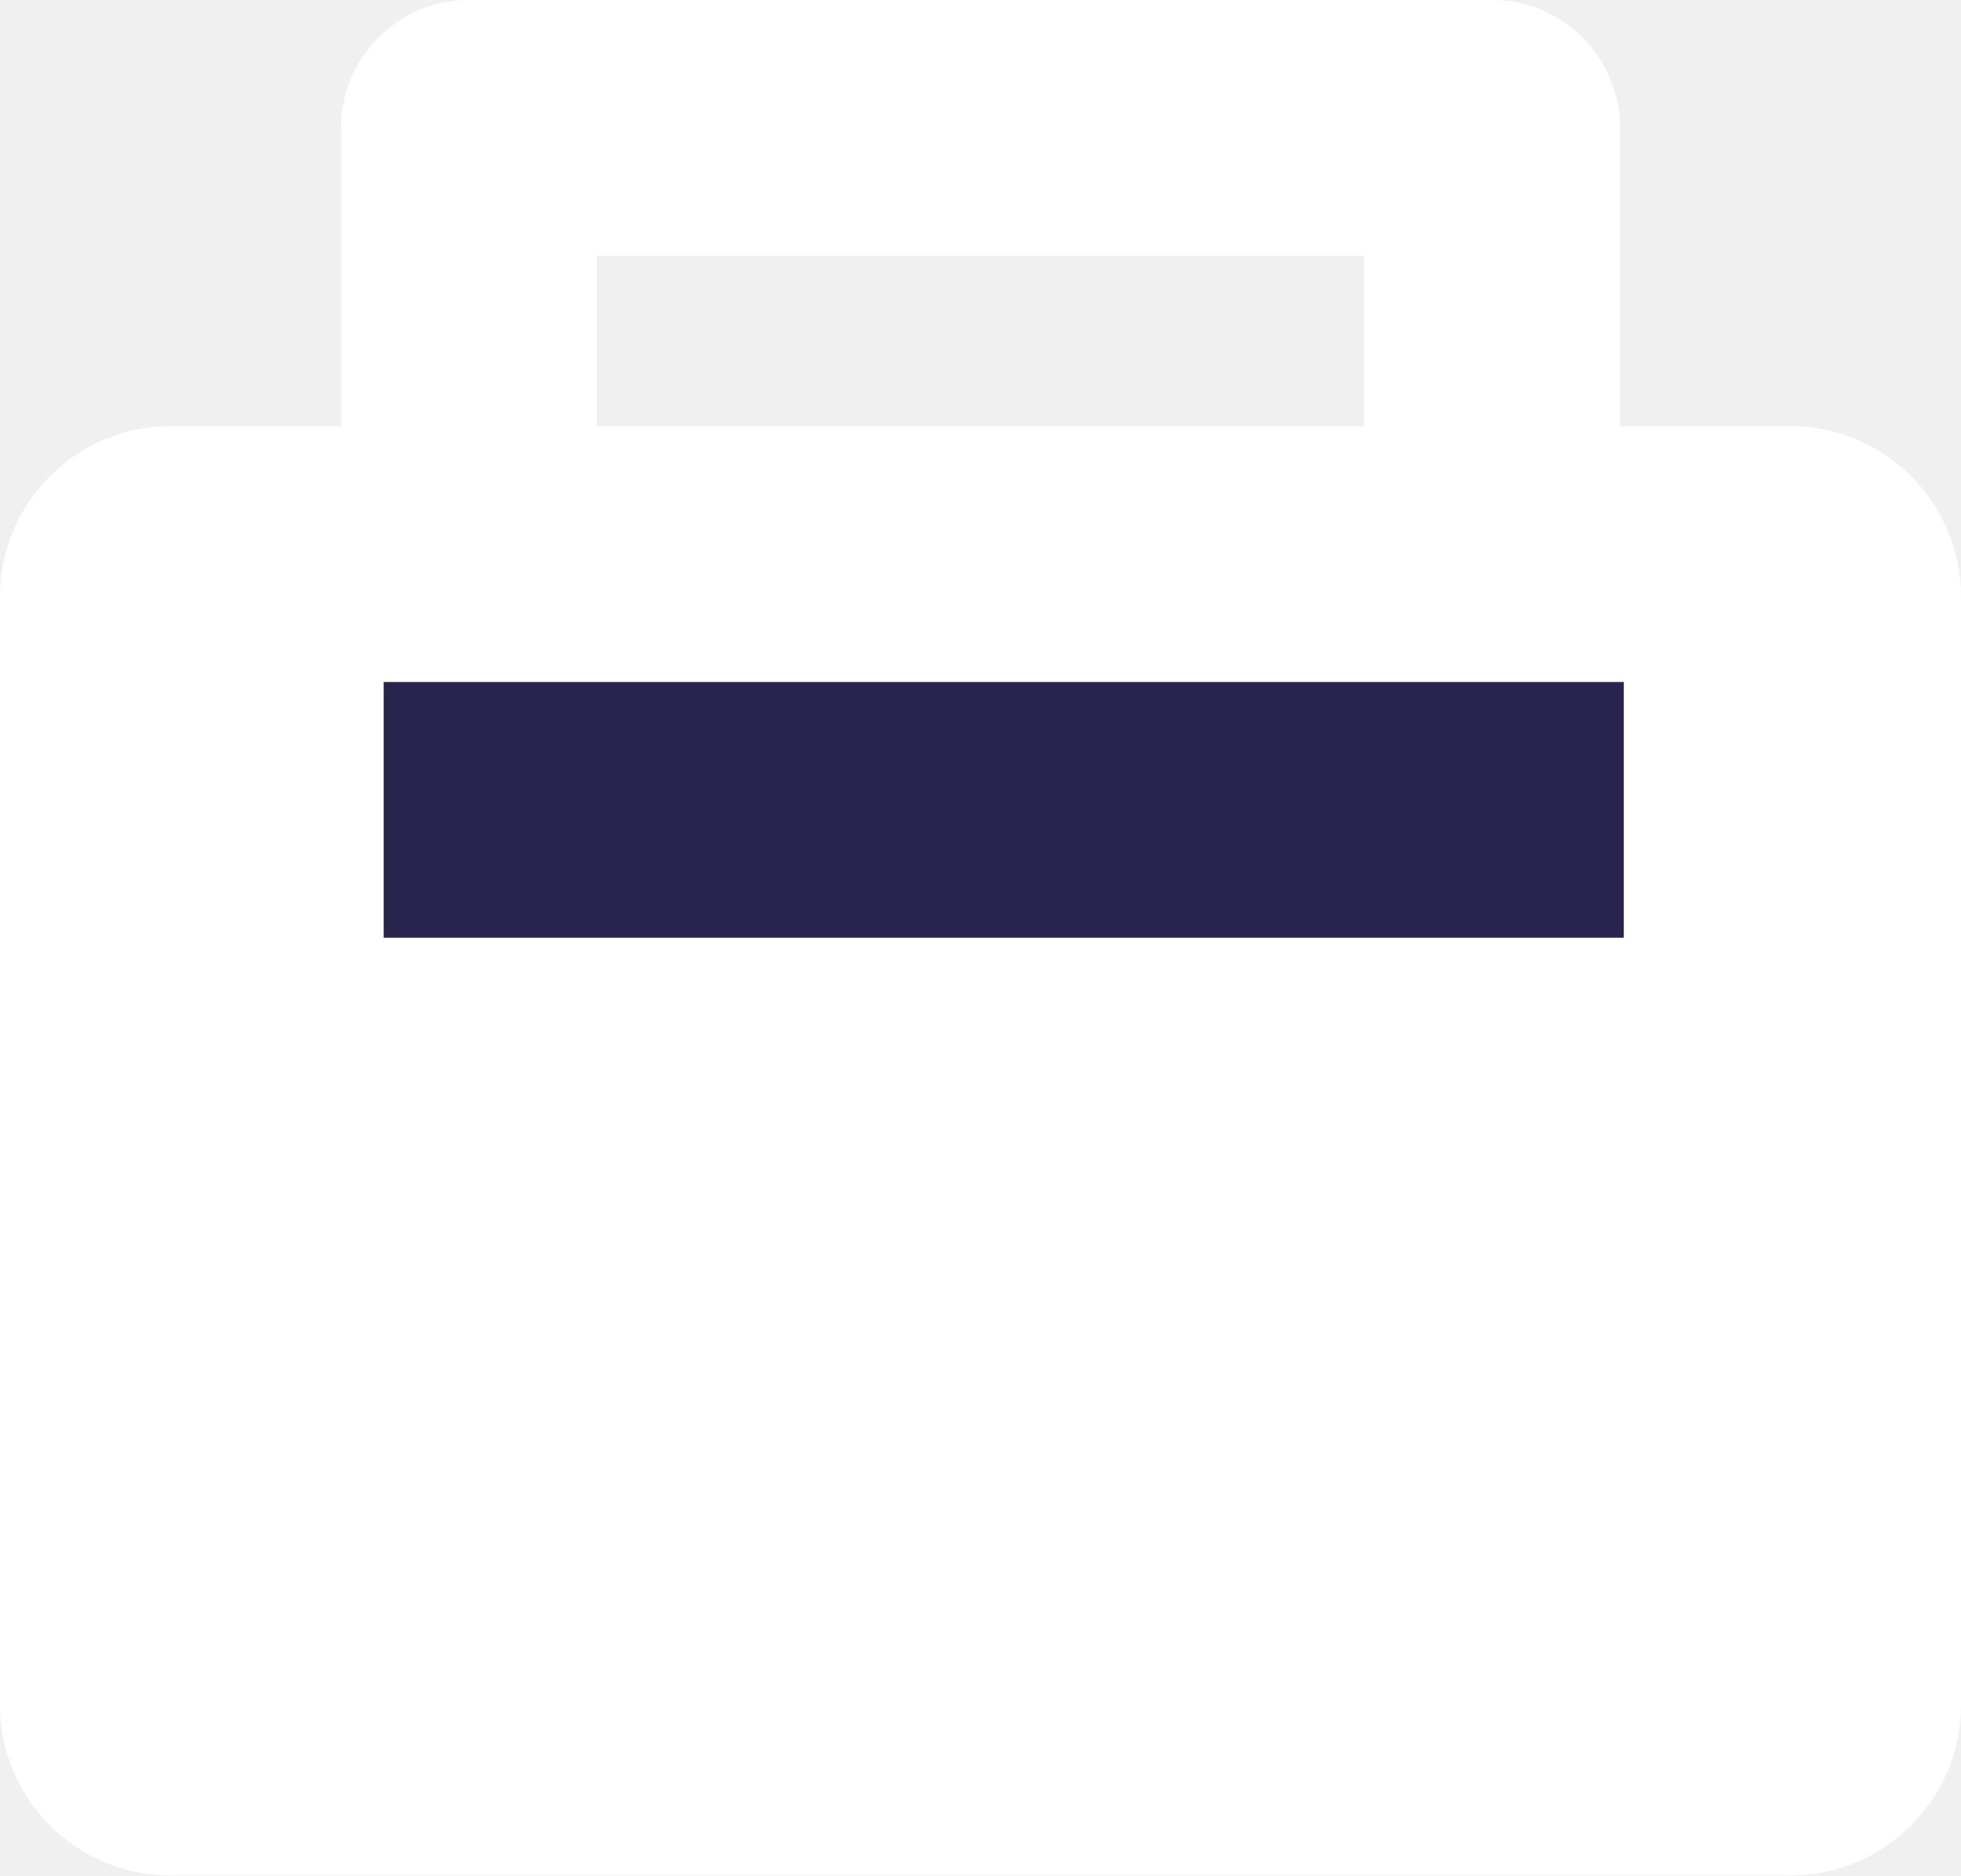
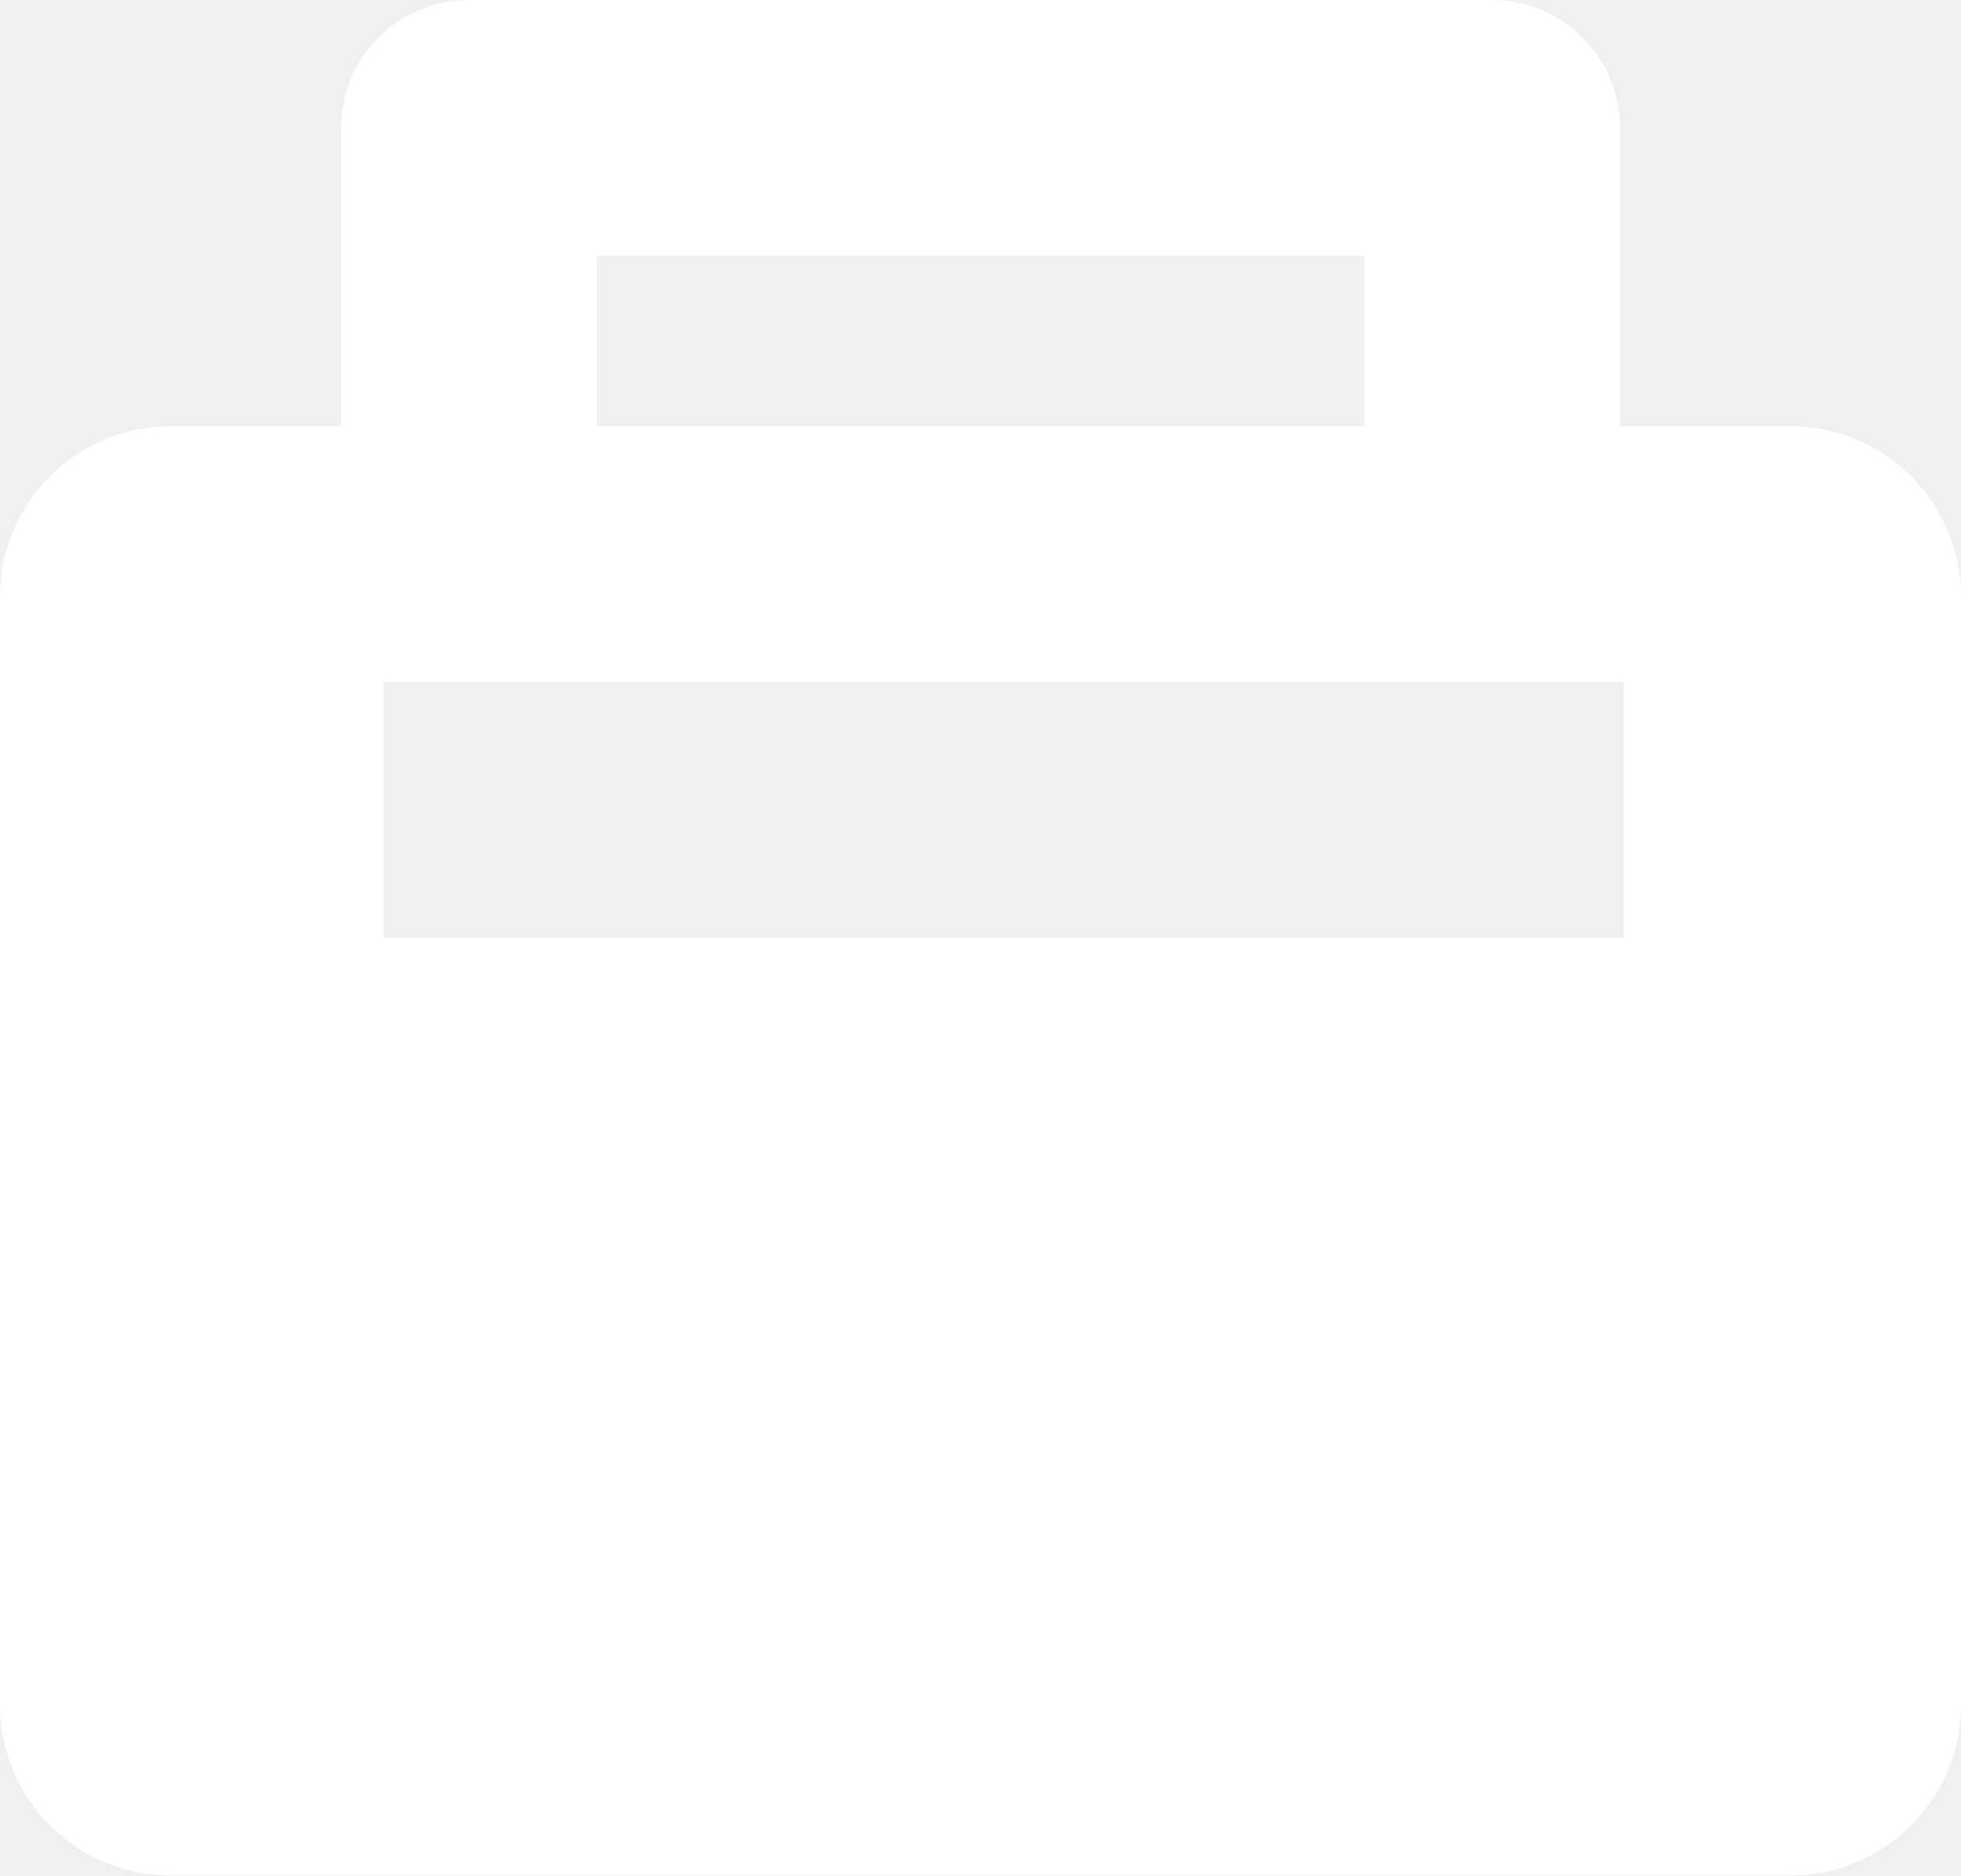
<svg xmlns="http://www.w3.org/2000/svg" version="1.1" id="Layer_1" x="0px" y="0px" width="23px" height="22px" viewBox="0 0 23 22" enable-background="new 0 0 23 22" xml:space="preserve">
  <g>
-     <path fill="#FFFFFF" d="M21,5h-2V1.5C19,0.671,18.328,0,17.5,0h-12C4.672,0,4,0.671,4,1.5V5H2C0.896,5,0,5.896,0,7v13   c0,1.104,0.896,2,2,2h19c1.104,0,2-0.896,2-2V7C23,5.896,22.104,5,21,5z M7,3h9v2H7V3z" />
-     <g id="Path-4">
-       <g>
-         <rect x="4.5" y="8" fill="#29244E" width="14.545" height="3" />
-       </g>
-     </g>
+     <rect x="7" y="3" fill="none" width="9" height="2" />
+     <path fill="#FFFFFF" d="M21,5h-2V1.5C19,0.671,18.328,0,17.5,0h-12C4.672,0,4,0.671,4,1.5V5H2C0.896,5,0,5.896,0,7v13   c0,1.104,0.896,2,2,2h19c1.104,0,2-0.896,2-2V7C23,5.896,22.104,5,21,5z M7,3h9v2H7V3z M19.045,11H4.5V8h14.545V11z" />
  </g>
</svg>
